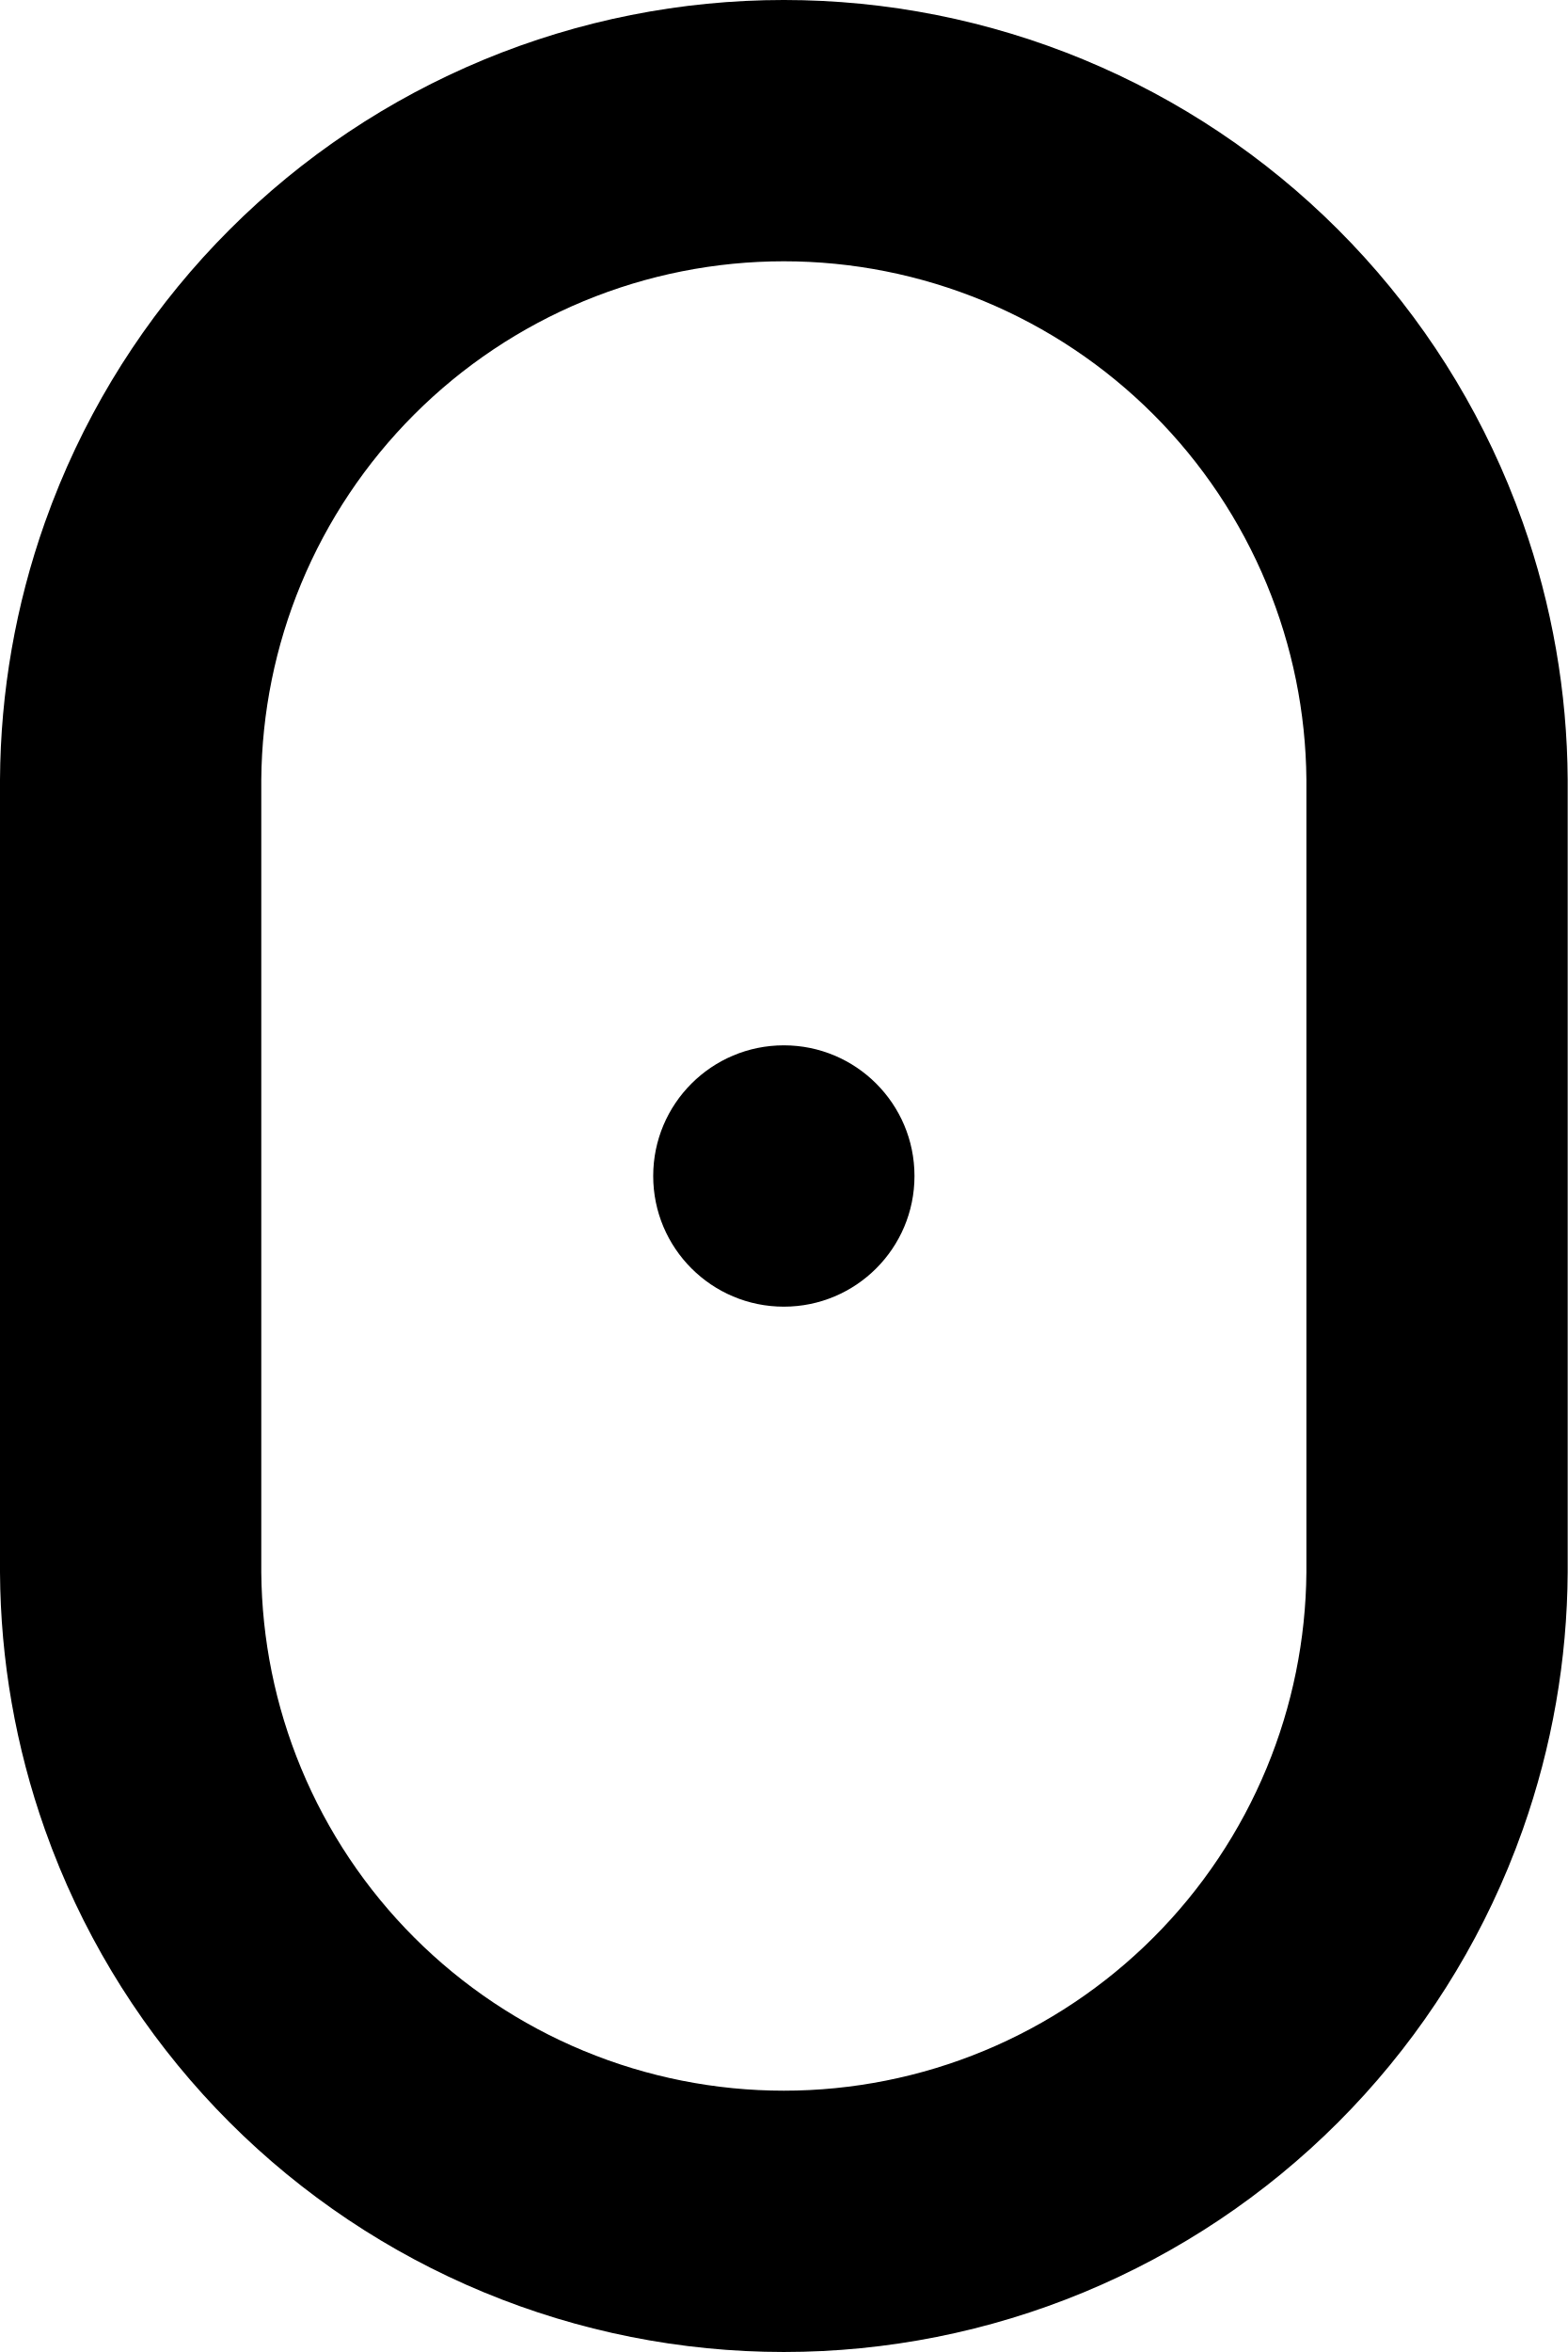
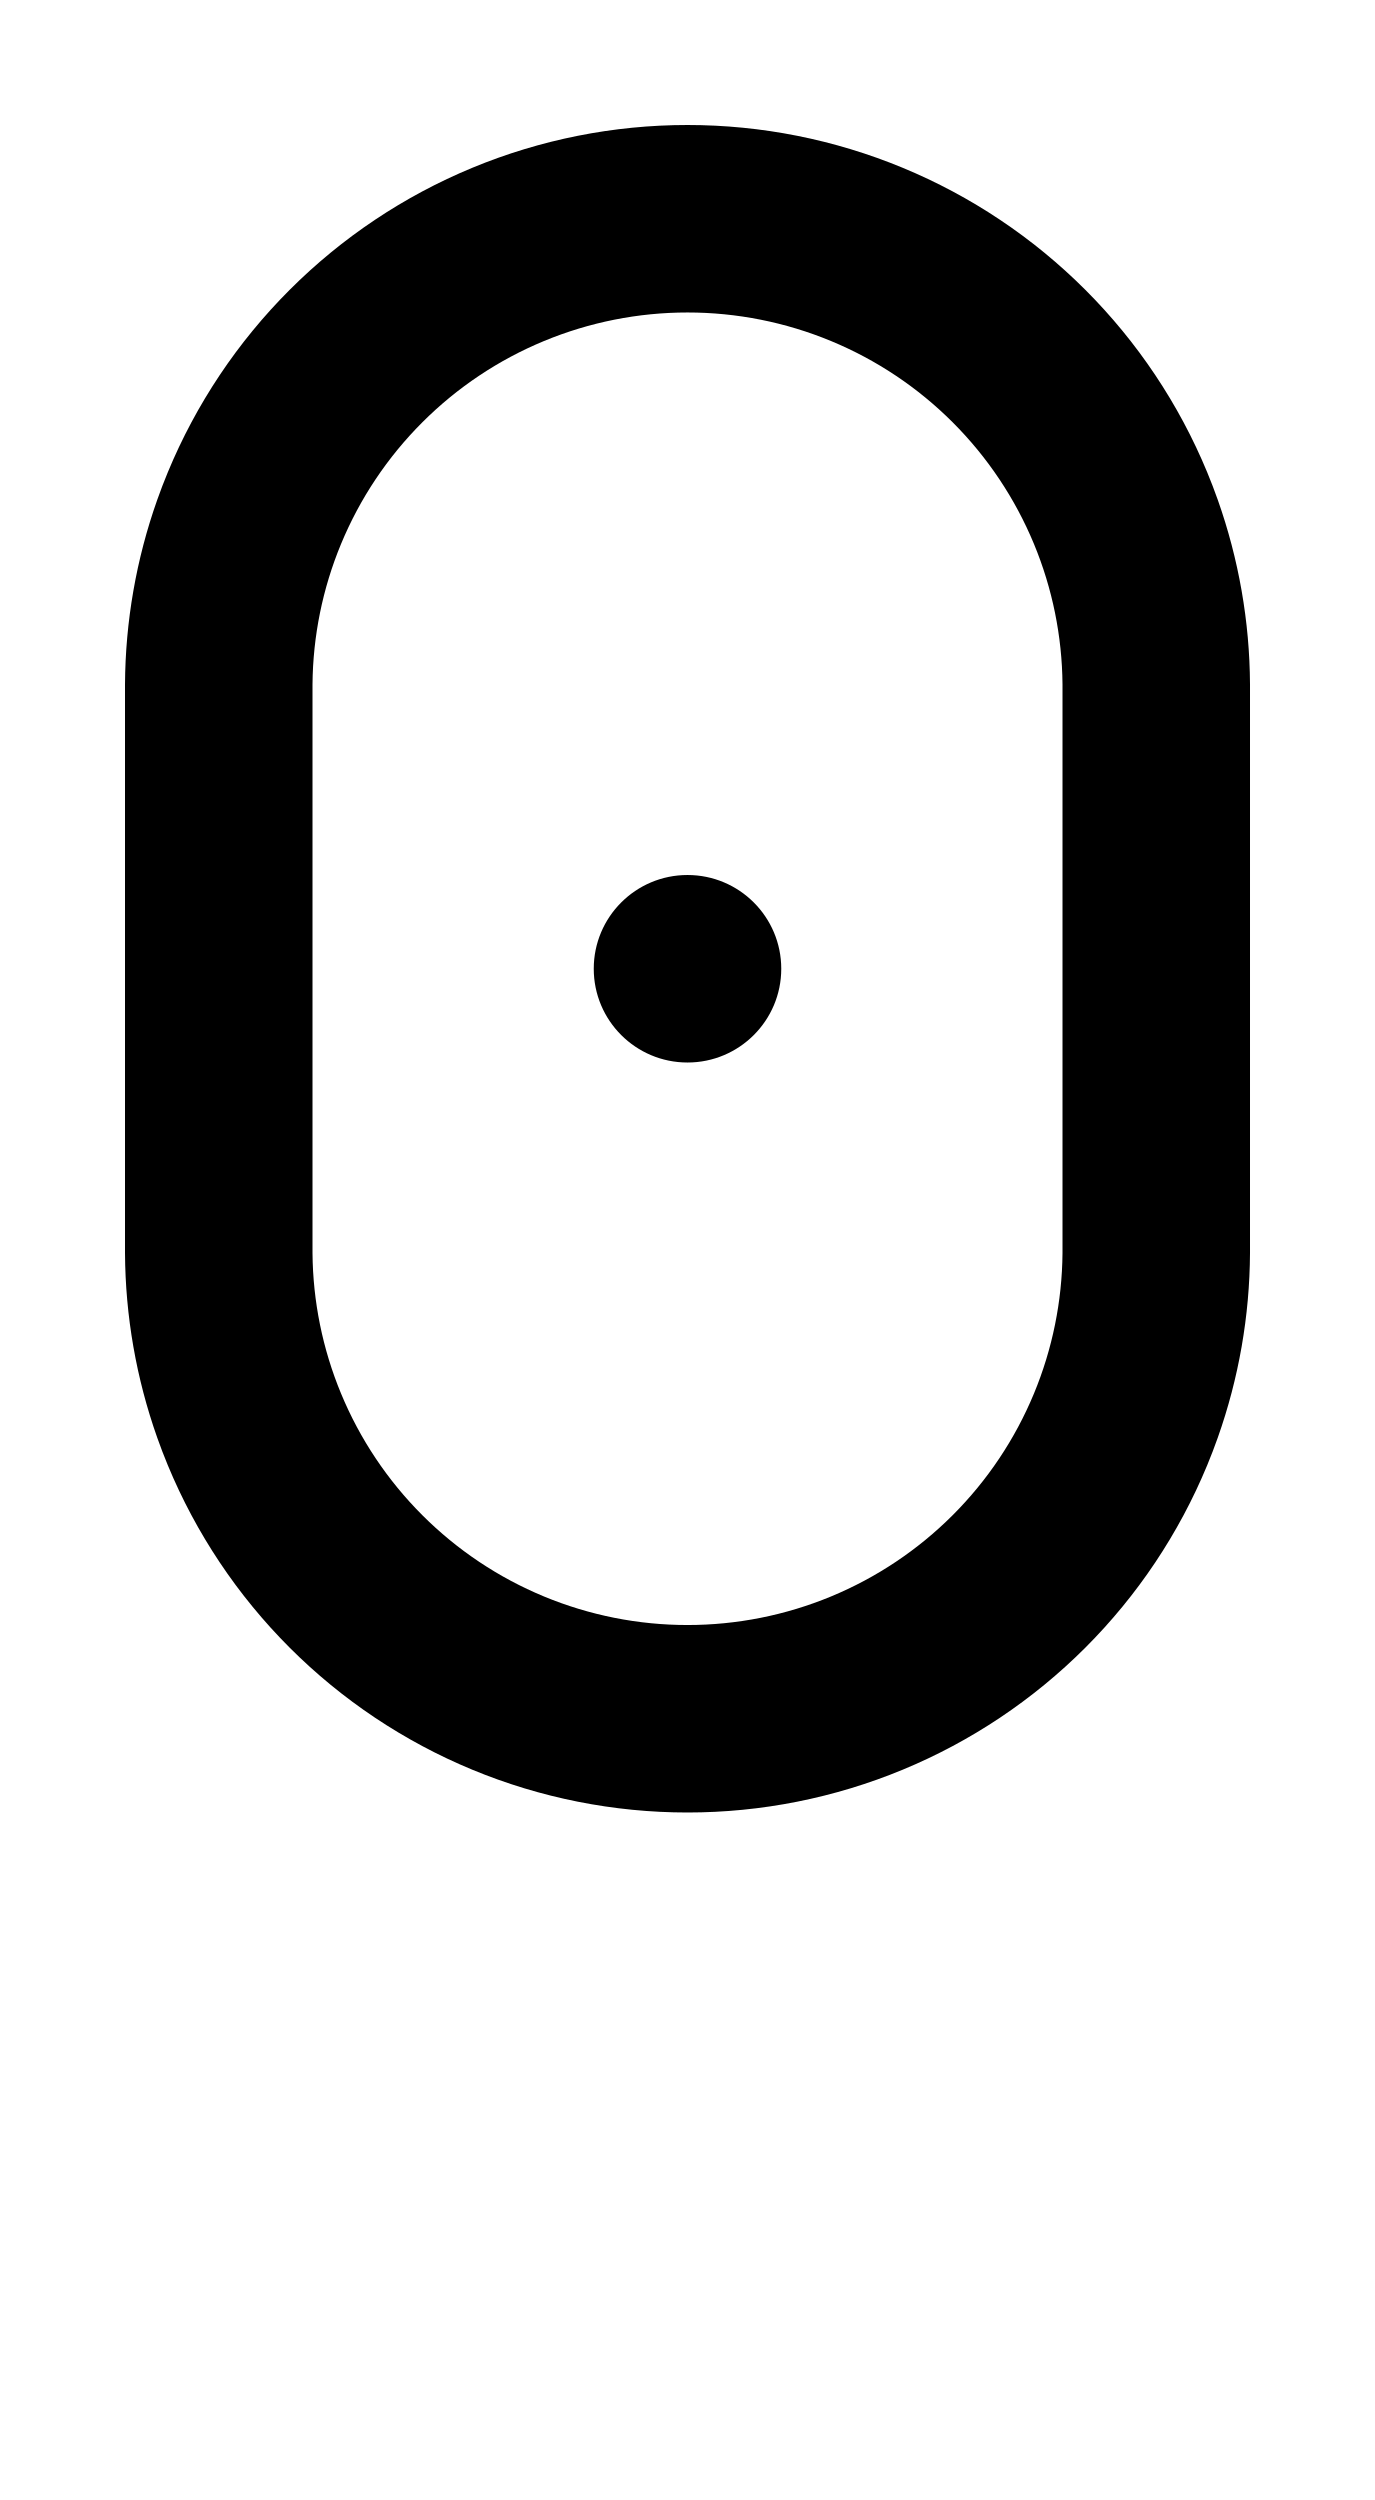
- <svg xmlns="http://www.w3.org/2000/svg" width="180" height="270" viewBox="0 0 180 270" fill="none">
-   <path d="M90 150C98.284 150 105 143.284 105 135C105 126.716 98.284 120 90 120C81.716 120 75 126.716 75 135C75 143.284 81.716 150 90 150Z" fill="black" />
-   <path fill-rule="evenodd" clip-rule="evenodd" d="M174.852 59.998C178.2 69.466 179.944 79.437 180 89.499C180 89.665 180 89.832 180 89.999V179.999L180 180.165C180 180.276 180 180.387 180 180.499C179.944 190.56 178.2 200.531 174.852 209.999C174.324 211.492 173.756 212.973 173.149 214.44C168.626 225.359 161.996 235.281 153.639 243.638C145.282 251.995 135.36 258.625 124.441 263.148C113.522 267.671 101.818 269.999 89.999 269.999C78.181 269.999 66.477 267.671 55.558 263.148C44.639 258.625 34.717 251.995 26.36 243.638C18.003 235.281 11.373 225.359 6.85 214.44C6.243 212.973 5.675 211.492 5.147 209.999C1.799 200.531 0.055 190.56 -0 180.499L-0.001 180.323L-0 179.999V89.999L-0.001 89.623L-0 89.499C0.055 79.437 1.799 69.466 5.147 59.998C5.675 58.505 6.243 57.024 6.85 55.557C11.373 44.638 18.003 34.716 26.36 26.359C34.717 18.002 44.639 11.372 55.558 6.849C66.477 2.326 78.181 -0.001 89.999 -0.001C101.818 -0.001 113.522 2.326 124.441 6.849C135.36 11.372 145.282 18.002 153.639 26.359C161.996 34.716 168.626 44.638 173.149 55.557C173.756 57.024 174.324 58.505 174.852 59.998ZM30 89.499C30.064 81.789 31.612 74.162 34.564 67.036C37.579 59.756 41.999 53.142 47.571 47.57C53.143 41.998 59.757 37.578 67.037 34.563C74.317 31.547 82.12 29.995 89.999 29.995C97.879 29.995 105.682 31.547 112.962 34.563C120.242 37.578 126.856 41.998 132.428 47.57C138 53.142 142.42 59.756 145.435 67.036C148.387 74.162 149.935 81.789 150 89.499V180.499C149.935 188.208 148.387 195.835 145.435 202.961C142.42 210.241 138 216.856 132.428 222.427C126.856 227.999 120.242 232.419 112.962 235.434C105.682 238.45 97.879 240.002 89.999 240.002C82.12 240.002 74.317 238.45 67.037 235.434C59.757 232.419 53.143 227.999 47.571 222.427C41.999 216.855 37.579 210.241 34.564 202.961C31.612 195.835 30.064 188.208 30 180.499V89.499Z" fill="black" />
+ <svg xmlns="http://www.w3.org/2000/svg" width="550" height="1000" viewBox="0 0 550 1000" fill="none">
+   <path d="M275.002 425.004C295.713 425.004 312.502 408.214 312.502 387.504C312.502 366.793 295.713 350.004 275.002 350.004C254.292 350.004 237.502 366.793 237.502 387.504C237.502 408.214 254.292 425.004 275.002 425.004Z" fill="black" />
+   <path fill-rule="evenodd" clip-rule="evenodd" d="M487.133 200C495.502 223.669 499.861 248.596 500.001 273.75C500.004 274.167 500.001 274.583 500.001 275V500L500.002 500.417C500.002 500.694 500.003 500.972 500.001 501.25C499.861 526.404 495.502 551.331 487.133 575C485.813 578.734 484.393 582.437 482.874 586.104C471.567 613.402 454.993 638.206 434.1 659.099C413.207 679.992 388.403 696.566 361.105 707.873C333.807 719.18 304.548 725 275.001 725C245.454 725 216.196 719.18 188.898 707.873C161.599 696.566 136.796 679.992 115.902 659.099C95.009 638.206 78.436 613.402 67.128 586.104C65.609 582.437 64.189 578.734 62.869 575C54.501 551.331 50.141 526.404 50.001 501.25L50 500.812L50.001 500V275L50 274.061L50.001 273.75C50.141 248.596 54.501 223.669 62.869 200C64.189 196.266 65.609 192.563 67.128 188.896C78.436 161.598 95.009 136.794 115.902 115.901C136.796 95.008 161.599 78.434 188.898 67.127C216.196 55.82 245.454 50 275.001 50C304.548 50 333.807 55.82 361.105 67.127C388.403 78.434 413.207 95.008 434.1 115.901C454.993 136.794 471.567 161.598 482.874 188.896C484.393 192.563 485.813 196.266 487.133 200ZM125.001 273.75C125.162 254.476 129.032 235.409 136.412 217.594C143.95 199.394 154.999 182.858 168.929 168.928C182.859 154.998 199.396 143.949 217.595 136.41C235.795 128.872 255.302 124.992 275.001 124.992C294.7 124.992 314.207 128.872 332.407 136.41C350.607 143.949 367.144 154.998 381.073 168.928C395.003 182.858 406.052 199.394 413.591 217.594C420.97 235.409 424.841 254.476 425.001 273.75V501.25C424.841 520.524 420.97 539.591 413.591 557.406C406.052 575.606 395.003 592.143 381.073 606.072C367.144 620.002 350.607 631.051 332.407 638.59C314.207 646.128 294.7 650.008 275.001 650.008C255.302 650.008 235.795 646.128 217.595 638.59C199.396 631.051 182.859 620.002 168.929 606.072C154.999 592.142 143.95 575.606 136.412 557.406C129.032 539.591 125.162 520.524 125.001 501.25V273.75Z" fill="black" />
</svg>
